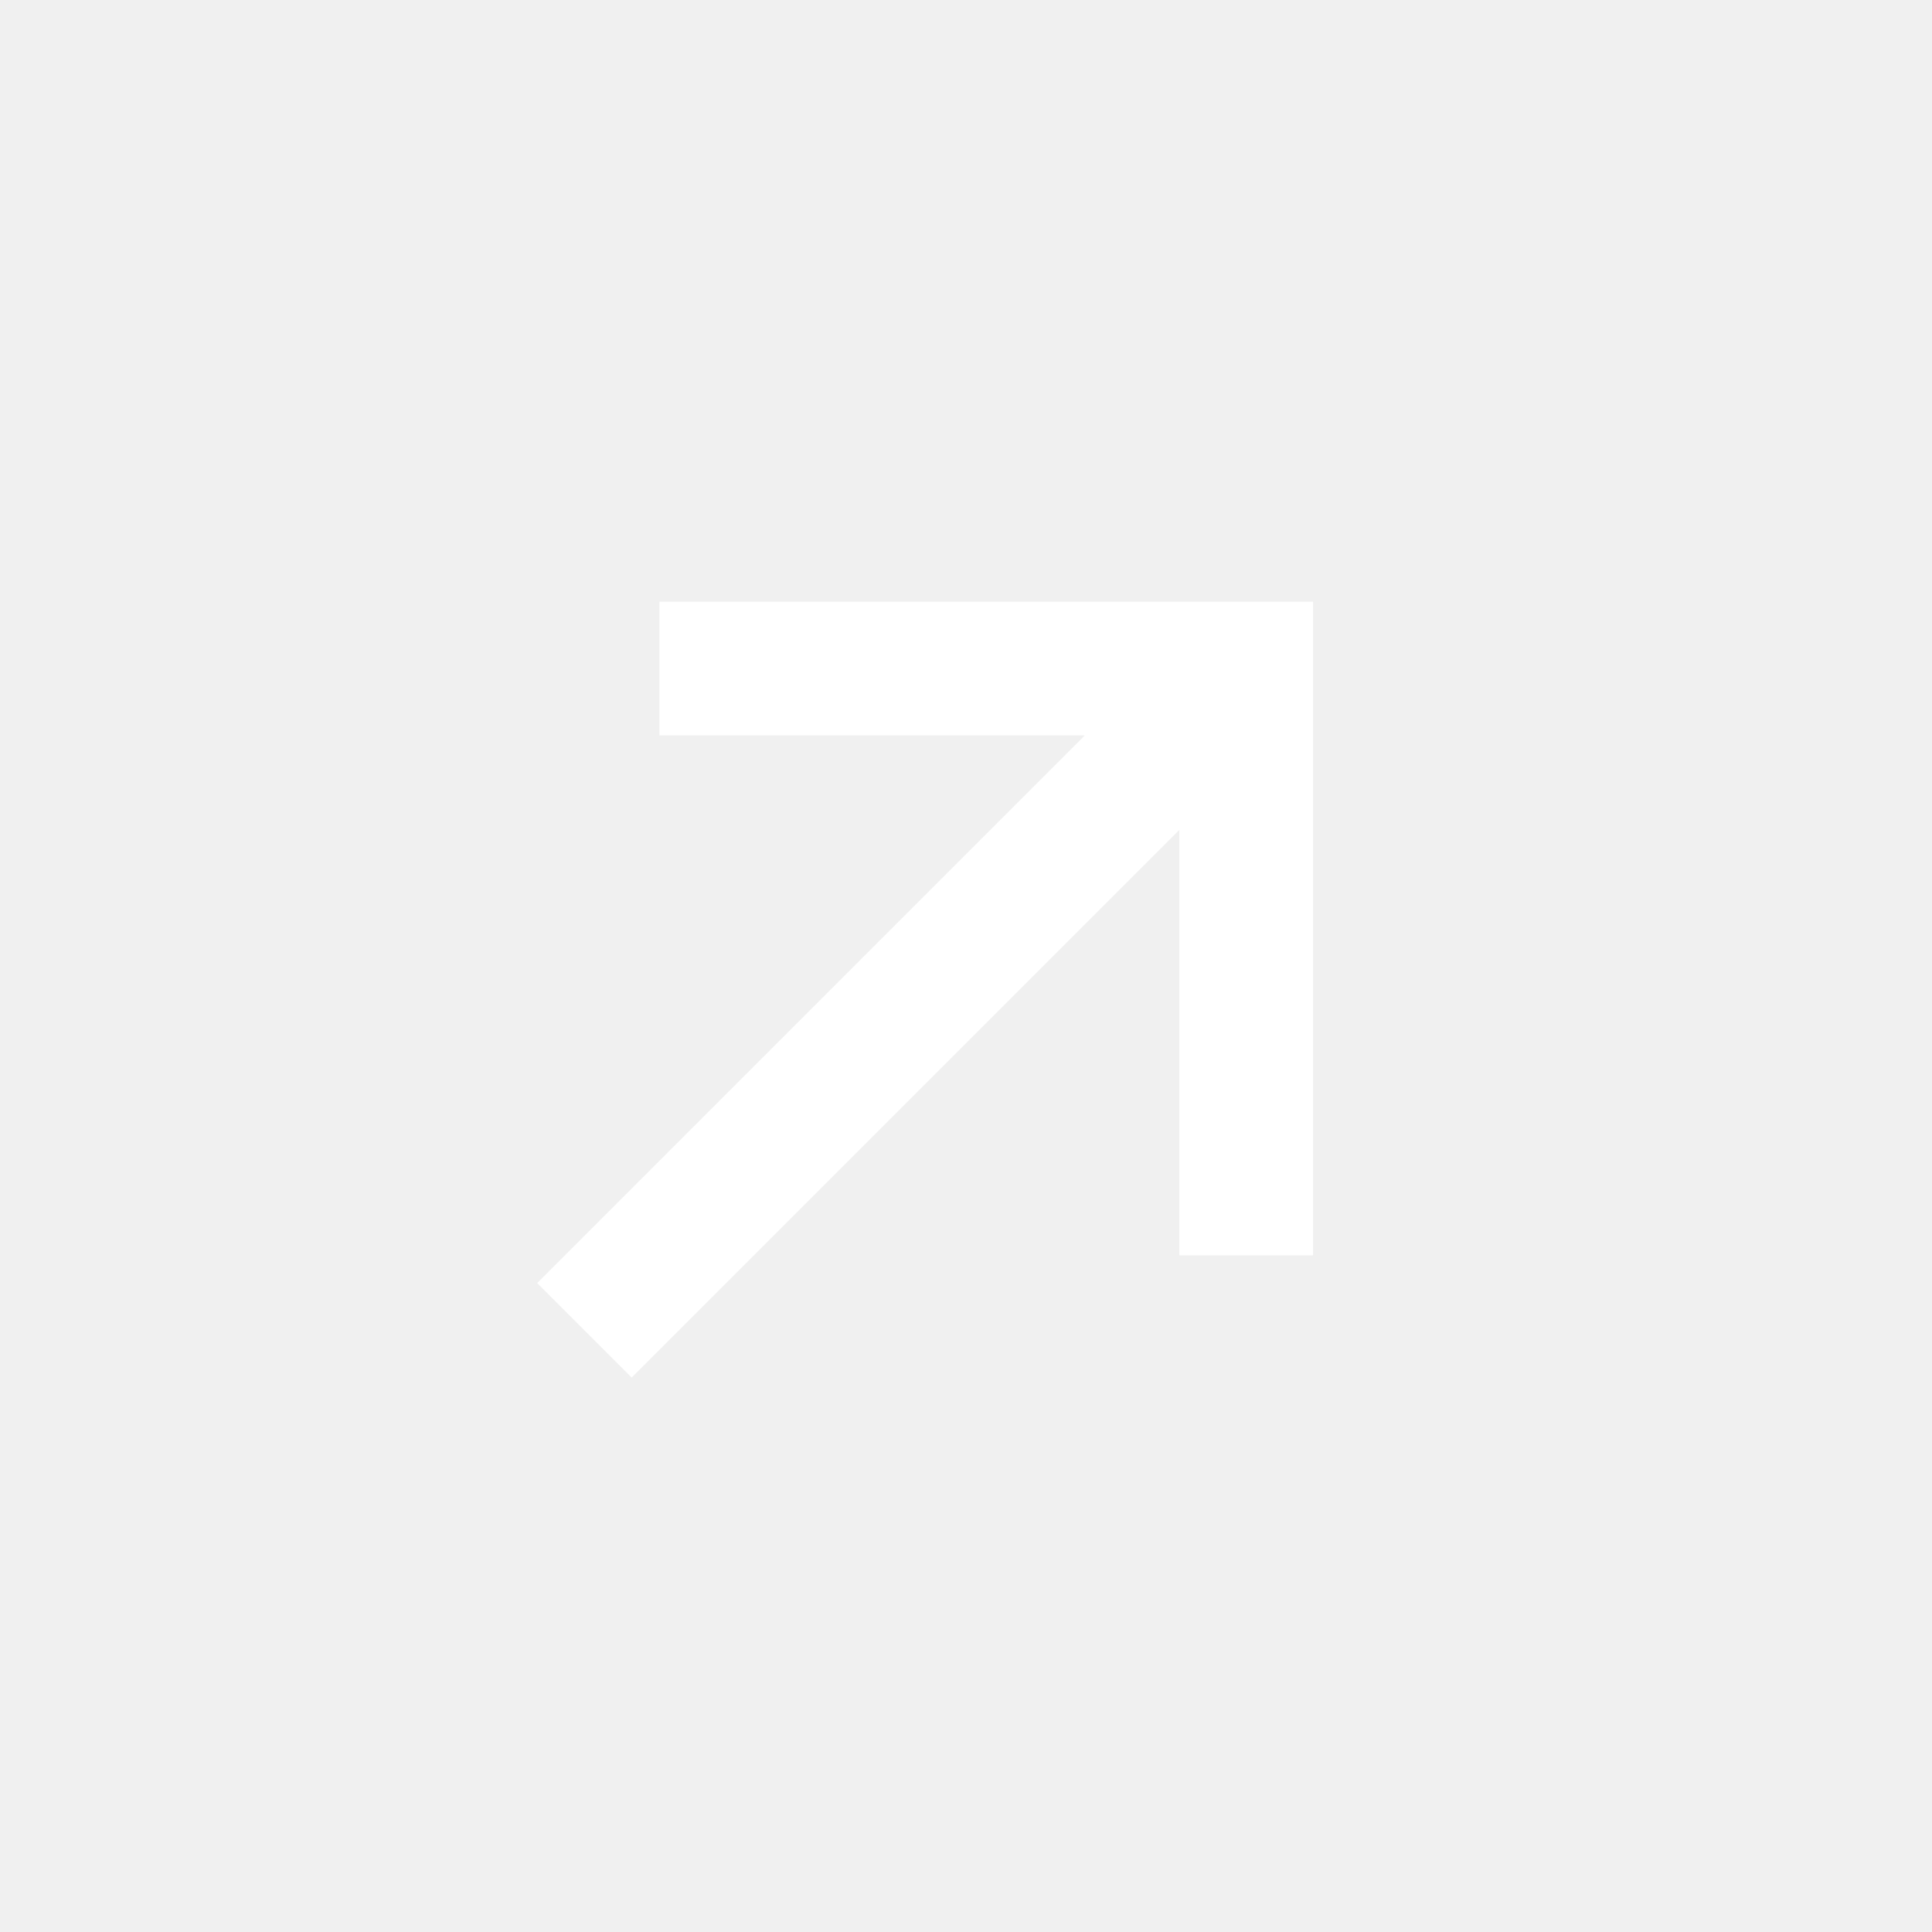
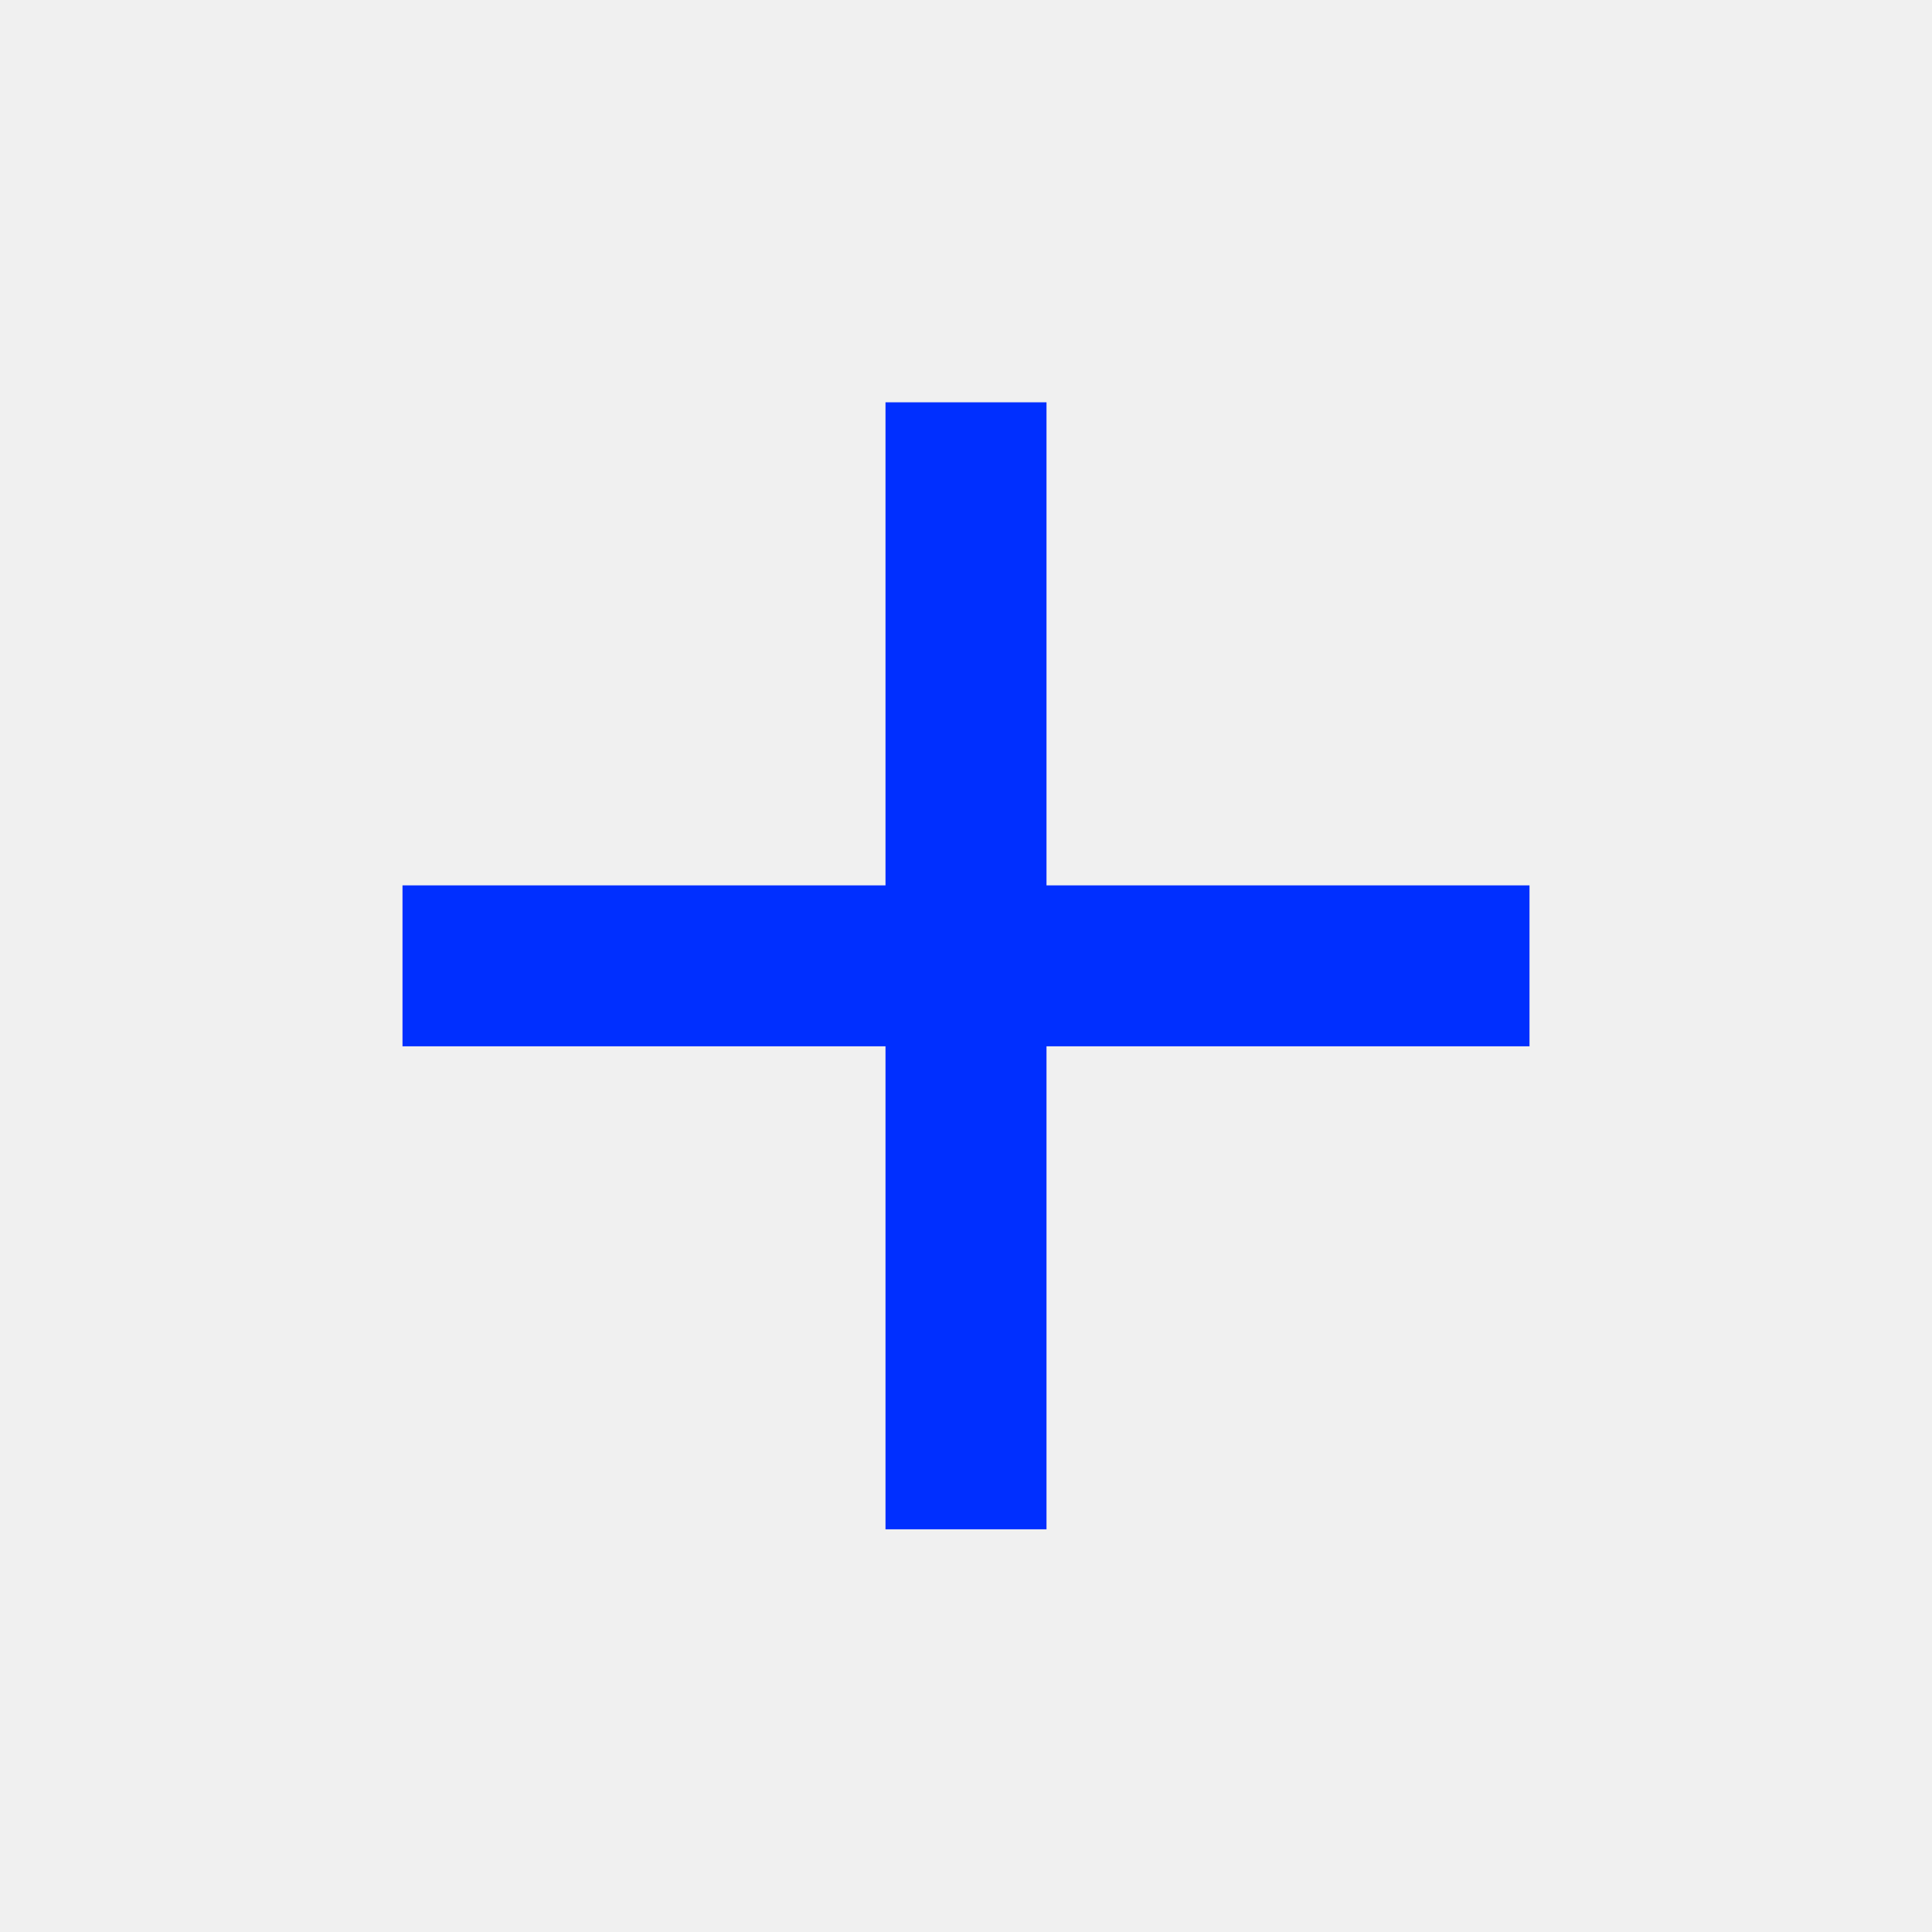
<svg xmlns="http://www.w3.org/2000/svg" preserveAspectRatio="none" overflow="visible" style="display: block;" width="30" height="30" viewBox="0 0 30 30" fill="none">
  <g id="ic:baseline-plus">
-     <path id="Vector" d="M9.809 21.391L18.313 12.887L18.313 19.493L20.389 19.493L20.389 9.343L10.239 9.343L10.239 11.419L16.845 11.419L8.341 19.923L9.809 21.391Z" fill="white" />
+     <path id="Vector" d="M23.75 16.247H16.25V23.747H13.75V16.247H6.25V13.748H13.75V6.247H16.25V13.748H23.75V16.247Z" fill="#002FFF" />
  </g>
</svg>
